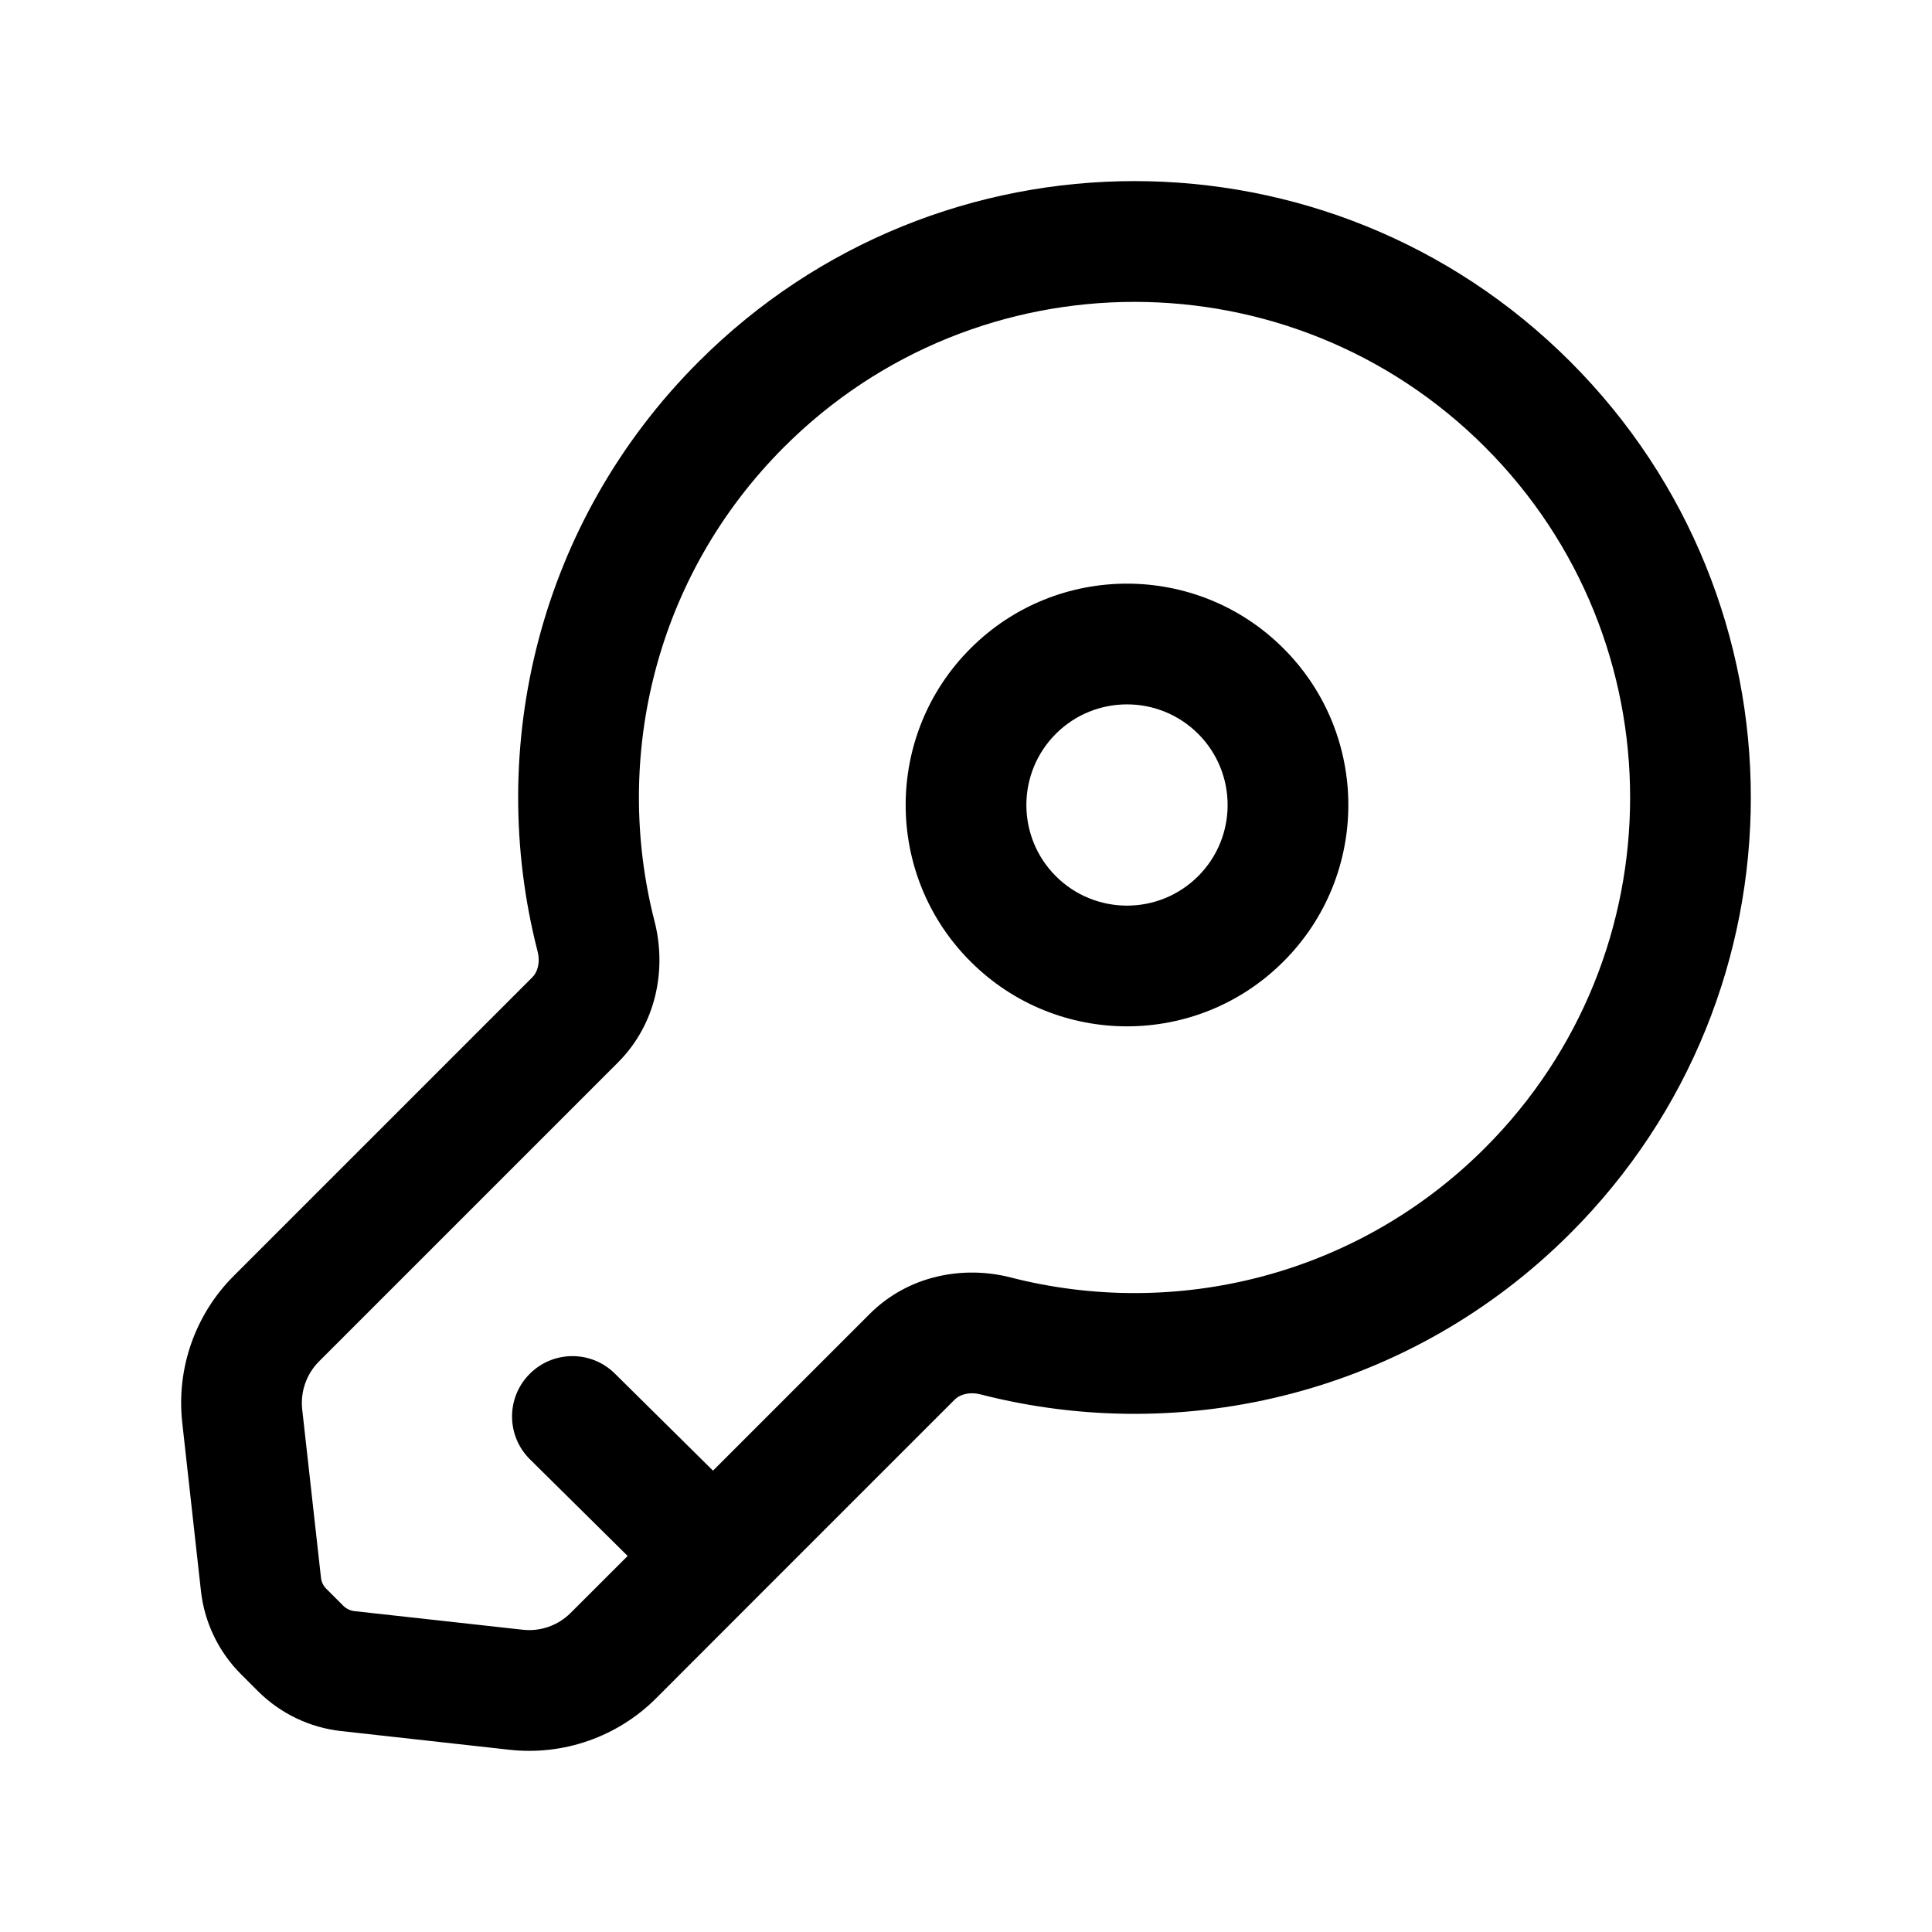
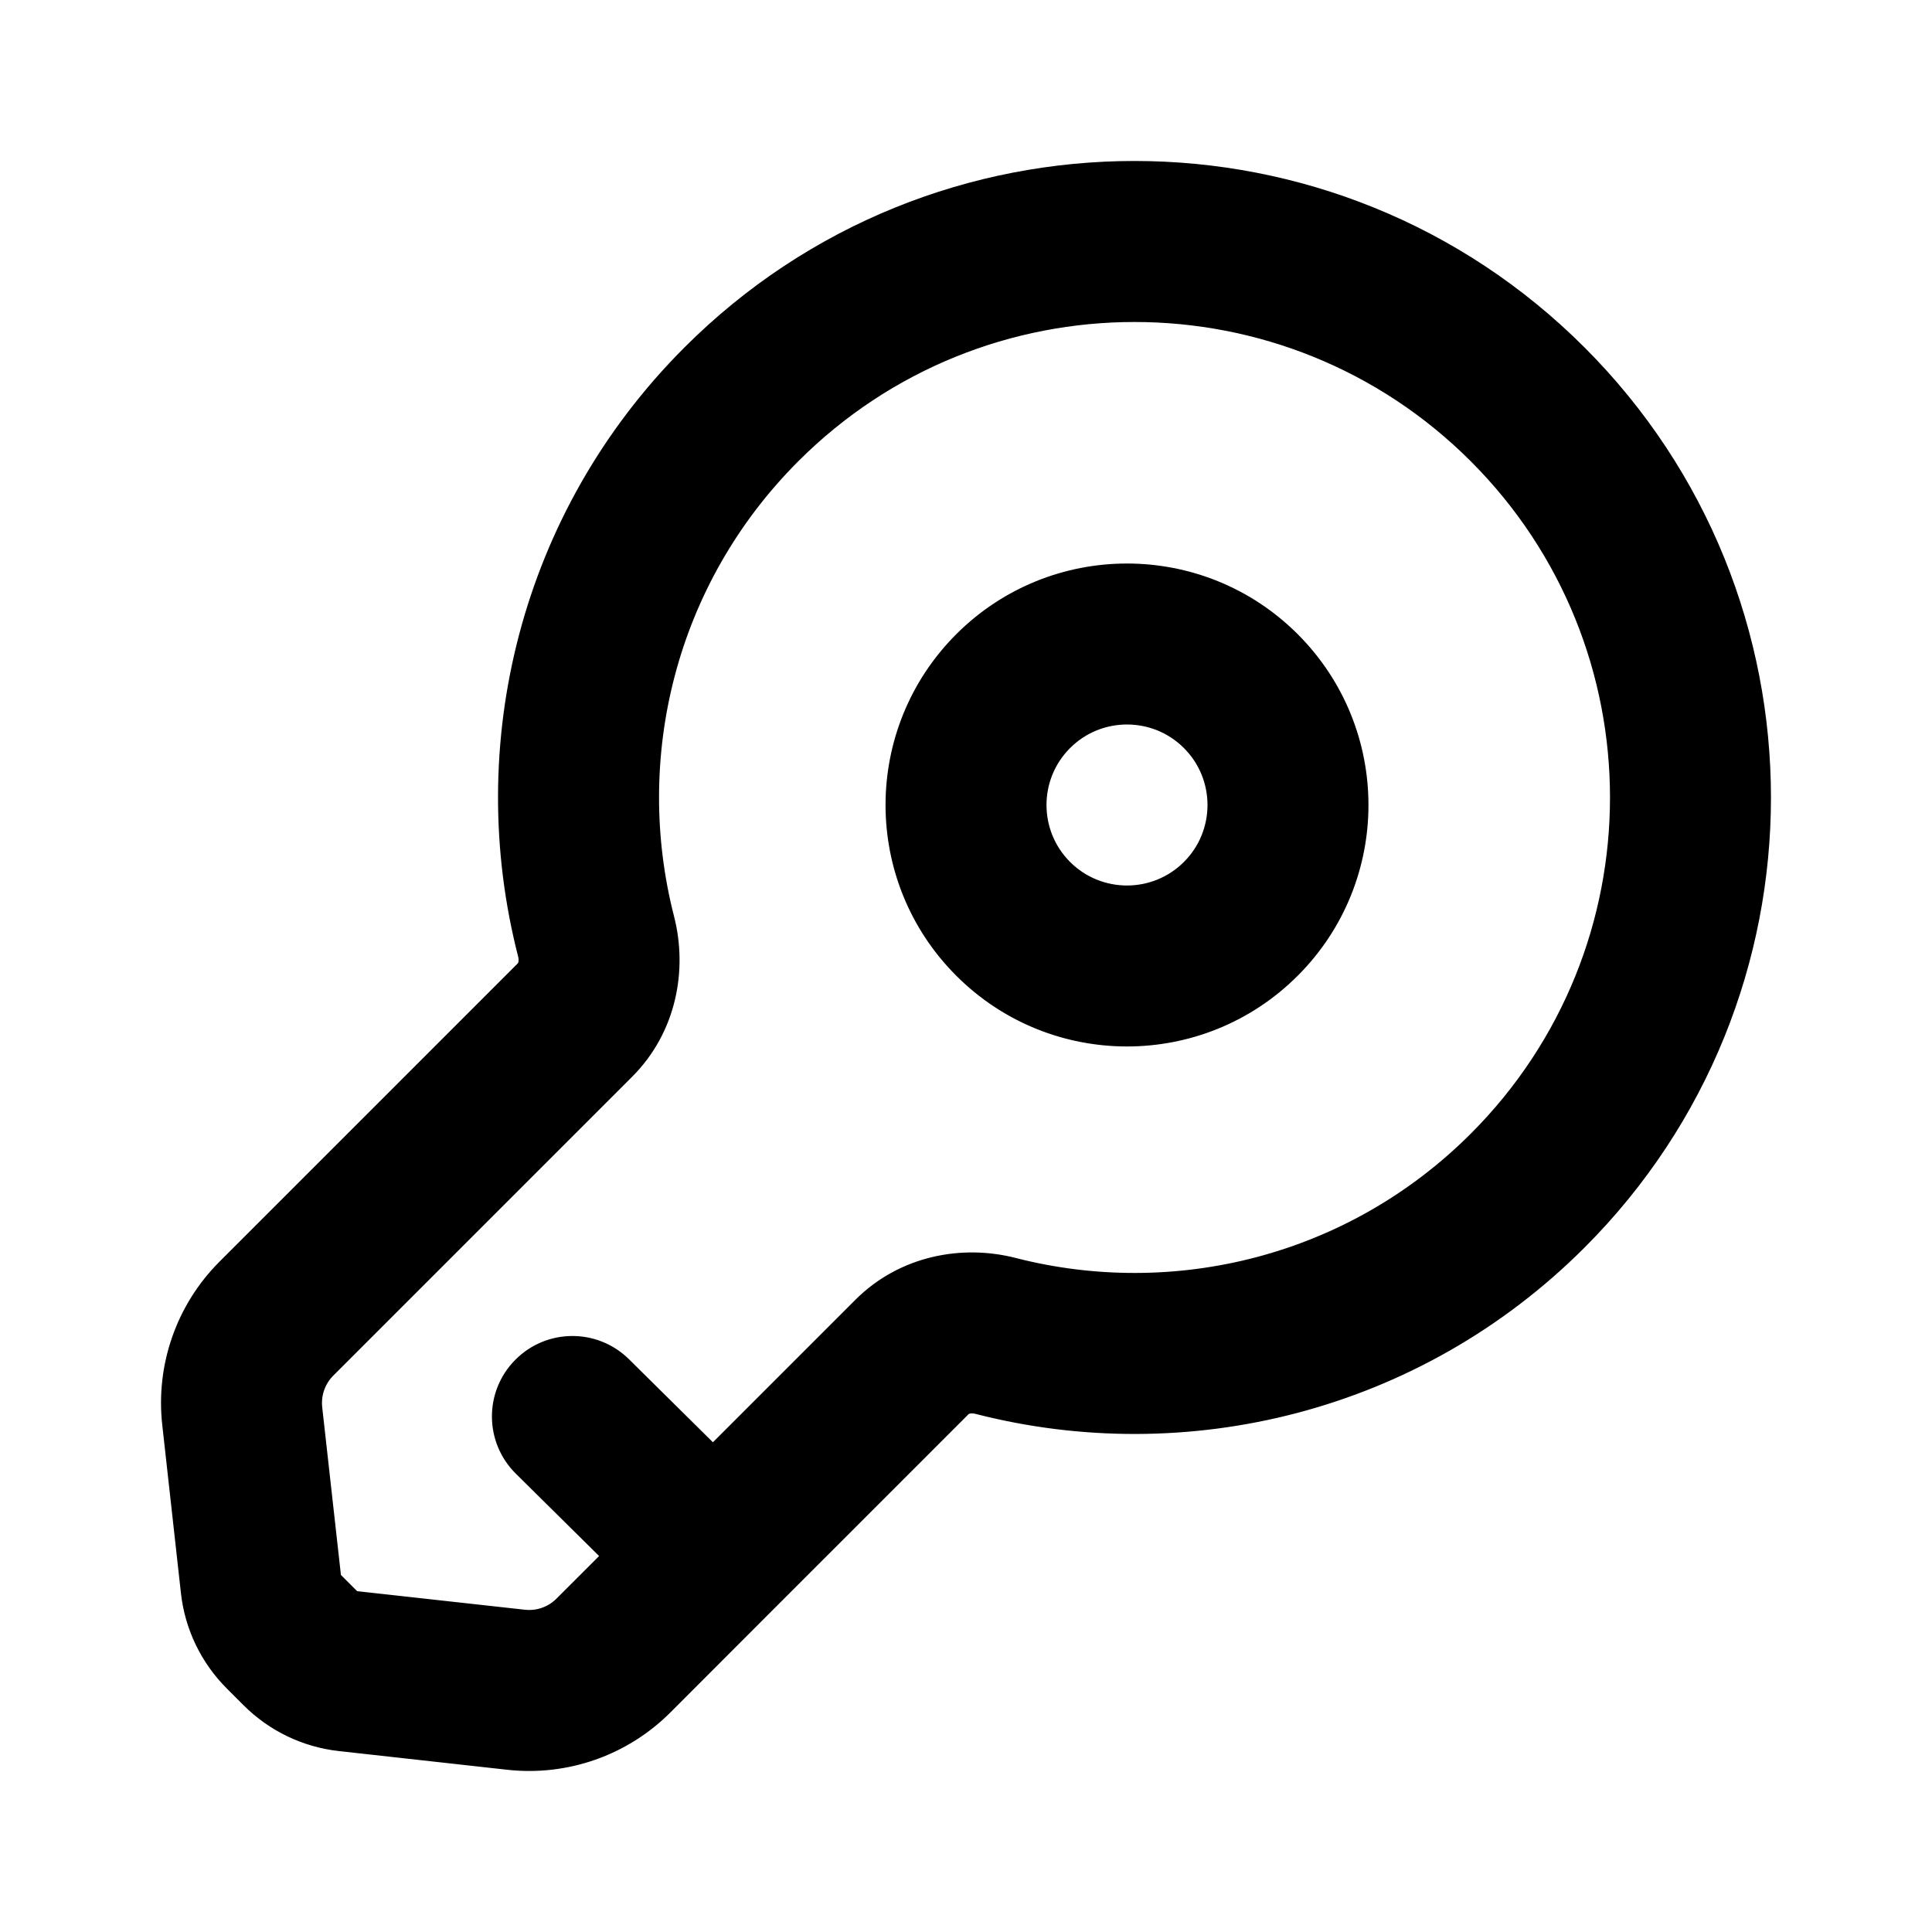
<svg xmlns="http://www.w3.org/2000/svg" viewBox="0 0 24 24">
-   <path d="M18.977 5.023L19.507 4.493V4.493L18.977 5.023ZM18.977 14.79L19.507 15.321L18.977 14.79ZM7.146 12.668L6.615 12.138L6.615 12.138L7.146 12.668ZM3.433 16.38L3.964 16.911L3.964 16.911L3.433 16.38ZM7.62 20.567L7.089 20.036L7.089 20.036L7.62 20.567ZM11.332 16.854L10.802 16.324L11.332 16.854ZM3.009 17.59L2.264 17.673L3.009 17.59ZM3.241 19.679L2.496 19.762L2.496 19.762L3.241 19.679ZM4.321 20.759L4.238 21.504H4.238L4.321 20.759ZM6.41 20.991L6.492 20.245H6.492L6.41 20.991ZM3.524 20.268L4.054 19.737L4.054 19.737L3.524 20.268ZM3.732 20.476L3.202 21.006L3.202 21.006L3.732 20.476ZM7.404 11.631L6.678 11.818H6.678L7.404 11.631ZM12.369 16.596L12.182 17.322L12.369 16.596ZM7.638 17.063C7.344 16.772 6.869 16.774 6.578 17.069C6.286 17.363 6.289 17.838 6.584 18.129L7.638 17.063ZM13.116 10.884C12.628 10.396 12.628 9.604 13.116 9.116L12.056 8.055C10.982 9.129 10.982 10.871 12.056 11.944L13.116 10.884ZM14.884 10.884C14.396 11.372 13.604 11.372 13.116 10.884L12.056 11.944C13.129 13.018 14.871 13.018 15.944 11.944L14.884 10.884ZM14.884 9.116C15.372 9.604 15.372 10.396 14.884 10.884L15.944 11.944C17.018 10.871 17.018 9.129 15.944 8.055L14.884 9.116ZM15.944 8.055C14.871 6.982 13.129 6.982 12.056 8.055L13.116 9.116C13.604 8.628 14.396 8.628 14.884 9.116L15.944 8.055ZM18.447 5.553C20.851 7.958 20.851 11.856 18.447 14.26L19.507 15.321C22.497 12.331 22.497 7.483 19.507 4.493L18.447 5.553ZM19.507 4.493C16.517 1.502 11.669 1.502 8.679 4.493L9.74 5.553C12.144 3.149 16.042 3.149 18.447 5.553L19.507 4.493ZM6.615 12.138L2.903 15.85L3.964 16.911L7.676 13.199L6.615 12.138ZM8.15 21.097L9.39 19.856L8.33 18.796L7.089 20.036L8.15 21.097ZM9.39 19.856L11.862 17.384L10.802 16.324L8.33 18.796L9.39 19.856ZM2.264 17.673L2.496 19.762L3.987 19.596L3.754 17.508L2.264 17.673ZM4.238 21.504L6.327 21.736L6.492 20.245L4.404 20.014L4.238 21.504ZM2.994 20.798L3.202 21.006L4.263 19.946L4.054 19.737L2.994 20.798ZM4.404 20.014C4.35 20.008 4.301 19.984 4.263 19.946L3.202 21.006C3.481 21.285 3.846 21.461 4.238 21.504L4.404 20.014ZM2.496 19.762C2.539 20.154 2.715 20.519 2.994 20.798L4.054 19.737C4.016 19.699 3.992 19.65 3.987 19.596L2.496 19.762ZM7.089 20.036C6.932 20.193 6.713 20.27 6.492 20.245L6.327 21.736C7 21.811 7.671 21.576 8.15 21.097L7.089 20.036ZM2.903 15.85C2.424 16.329 2.189 17 2.264 17.673L3.754 17.508C3.73 17.287 3.807 17.068 3.964 16.911L2.903 15.85ZM8.131 11.445C7.607 9.403 8.144 7.149 9.74 5.553L8.679 4.493C6.693 6.479 6.027 9.284 6.678 11.818L8.131 11.445ZM18.447 14.26C16.851 15.856 14.597 16.393 12.555 15.869L12.182 17.322C14.716 17.973 17.521 17.307 19.507 15.321L18.447 14.26ZM11.862 17.384C11.918 17.329 12.032 17.284 12.182 17.322L12.555 15.869C11.967 15.718 11.284 15.841 10.802 16.324L11.862 17.384ZM7.676 13.199C8.159 12.716 8.282 12.033 8.131 11.445L6.678 11.818C6.716 11.967 6.671 12.082 6.615 12.138L7.676 13.199ZM9.387 18.793L7.638 17.063L6.584 18.129L8.333 19.859L9.387 18.793Z" fill="#000" />
+   <path d="M18.977 5.023L19.507 4.493V4.493L18.977 5.023ZM18.977 14.79L19.507 15.321L18.977 14.79ZM7.146 12.668L6.615 12.138L6.615 12.138L7.146 12.668ZM3.433 16.38L3.964 16.911L3.964 16.911L3.433 16.38ZM7.62 20.567L7.089 20.036L7.089 20.036L7.62 20.567ZM11.332 16.854L10.802 16.324L11.332 16.854ZM3.009 17.59L2.264 17.673L3.009 17.59ZM3.241 19.679L2.496 19.762L2.496 19.762L3.241 19.679ZM4.321 20.759L4.238 21.504H4.238L4.321 20.759ZM6.41 20.991L6.492 20.245H6.492L6.41 20.991ZM3.524 20.268L4.054 19.737L4.054 19.737L3.524 20.268ZM3.732 20.476L3.202 21.006L3.202 21.006L3.732 20.476ZM7.404 11.631L6.678 11.818H6.678L7.404 11.631ZM12.369 16.596L12.182 17.322L12.369 16.596ZM7.638 17.063C7.344 16.772 6.869 16.774 6.578 17.069C6.286 17.363 6.289 17.838 6.584 18.129L7.638 17.063ZM13.116 10.884C12.628 10.396 12.628 9.604 13.116 9.116L12.056 8.055C10.982 9.129 10.982 10.871 12.056 11.944L13.116 10.884ZM14.884 10.884C14.396 11.372 13.604 11.372 13.116 10.884L12.056 11.944C13.129 13.018 14.871 13.018 15.944 11.944L14.884 10.884ZM14.884 9.116C15.372 9.604 15.372 10.396 14.884 10.884L15.944 11.944C17.018 10.871 17.018 9.129 15.944 8.055L14.884 9.116ZM15.944 8.055C14.871 6.982 13.129 6.982 12.056 8.055L13.116 9.116C13.604 8.628 14.396 8.628 14.884 9.116L15.944 8.055ZM18.447 5.553C20.851 7.958 20.851 11.856 18.447 14.26L19.507 15.321C22.497 12.331 22.497 7.483 19.507 4.493L18.447 5.553ZM19.507 4.493C16.517 1.502 11.669 1.502 8.679 4.493L9.74 5.553C12.144 3.149 16.042 3.149 18.447 5.553L19.507 4.493ZM6.615 12.138L2.903 15.85L3.964 16.911L7.676 13.199L6.615 12.138ZM8.15 21.097L9.39 19.856L8.33 18.796L7.089 20.036L8.15 21.097ZM9.39 19.856L11.862 17.384L10.802 16.324L8.33 18.796L9.39 19.856ZM2.264 17.673L2.496 19.762L3.987 19.596L3.754 17.508L2.264 17.673ZM4.238 21.504L6.327 21.736L6.492 20.245L4.404 20.014L4.238 21.504ZM2.994 20.798L3.202 21.006L4.263 19.946L4.054 19.737L2.994 20.798ZM4.404 20.014C4.35 20.008 4.301 19.984 4.263 19.946L3.202 21.006C3.481 21.285 3.846 21.461 4.238 21.504L4.404 20.014ZM2.496 19.762C2.539 20.154 2.715 20.519 2.994 20.798L4.054 19.737C4.016 19.699 3.992 19.65 3.987 19.596L2.496 19.762ZM7.089 20.036C6.932 20.193 6.713 20.27 6.492 20.245L6.327 21.736C7 21.811 7.671 21.576 8.15 21.097L7.089 20.036ZM2.903 15.85C2.424 16.329 2.189 17 2.264 17.673L3.754 17.508C3.73 17.287 3.807 17.068 3.964 16.911L2.903 15.85ZM8.131 11.445C7.607 9.403 8.144 7.149 9.74 5.553L8.679 4.493C6.693 6.479 6.027 9.284 6.678 11.818L8.131 11.445ZM18.447 14.26C16.851 15.856 14.597 16.393 12.555 15.869L12.182 17.322C14.716 17.973 17.521 17.307 19.507 15.321L18.447 14.26ZM11.862 17.384C11.918 17.329 12.032 17.284 12.182 17.322L12.555 15.869C11.967 15.718 11.284 15.841 10.802 16.324L11.862 17.384ZM7.676 13.199C8.159 12.716 8.282 12.033 8.131 11.445L6.678 11.818C6.716 11.967 6.671 12.082 6.615 12.138L7.676 13.199ZM9.387 18.793L7.638 17.063L6.584 18.129L8.333 19.859L9.387 18.793Z" fill="#000" stroke="#000" stroke-width="0.5" stroke-linecap="round" stroke-linejoin="round" />
</svg>
